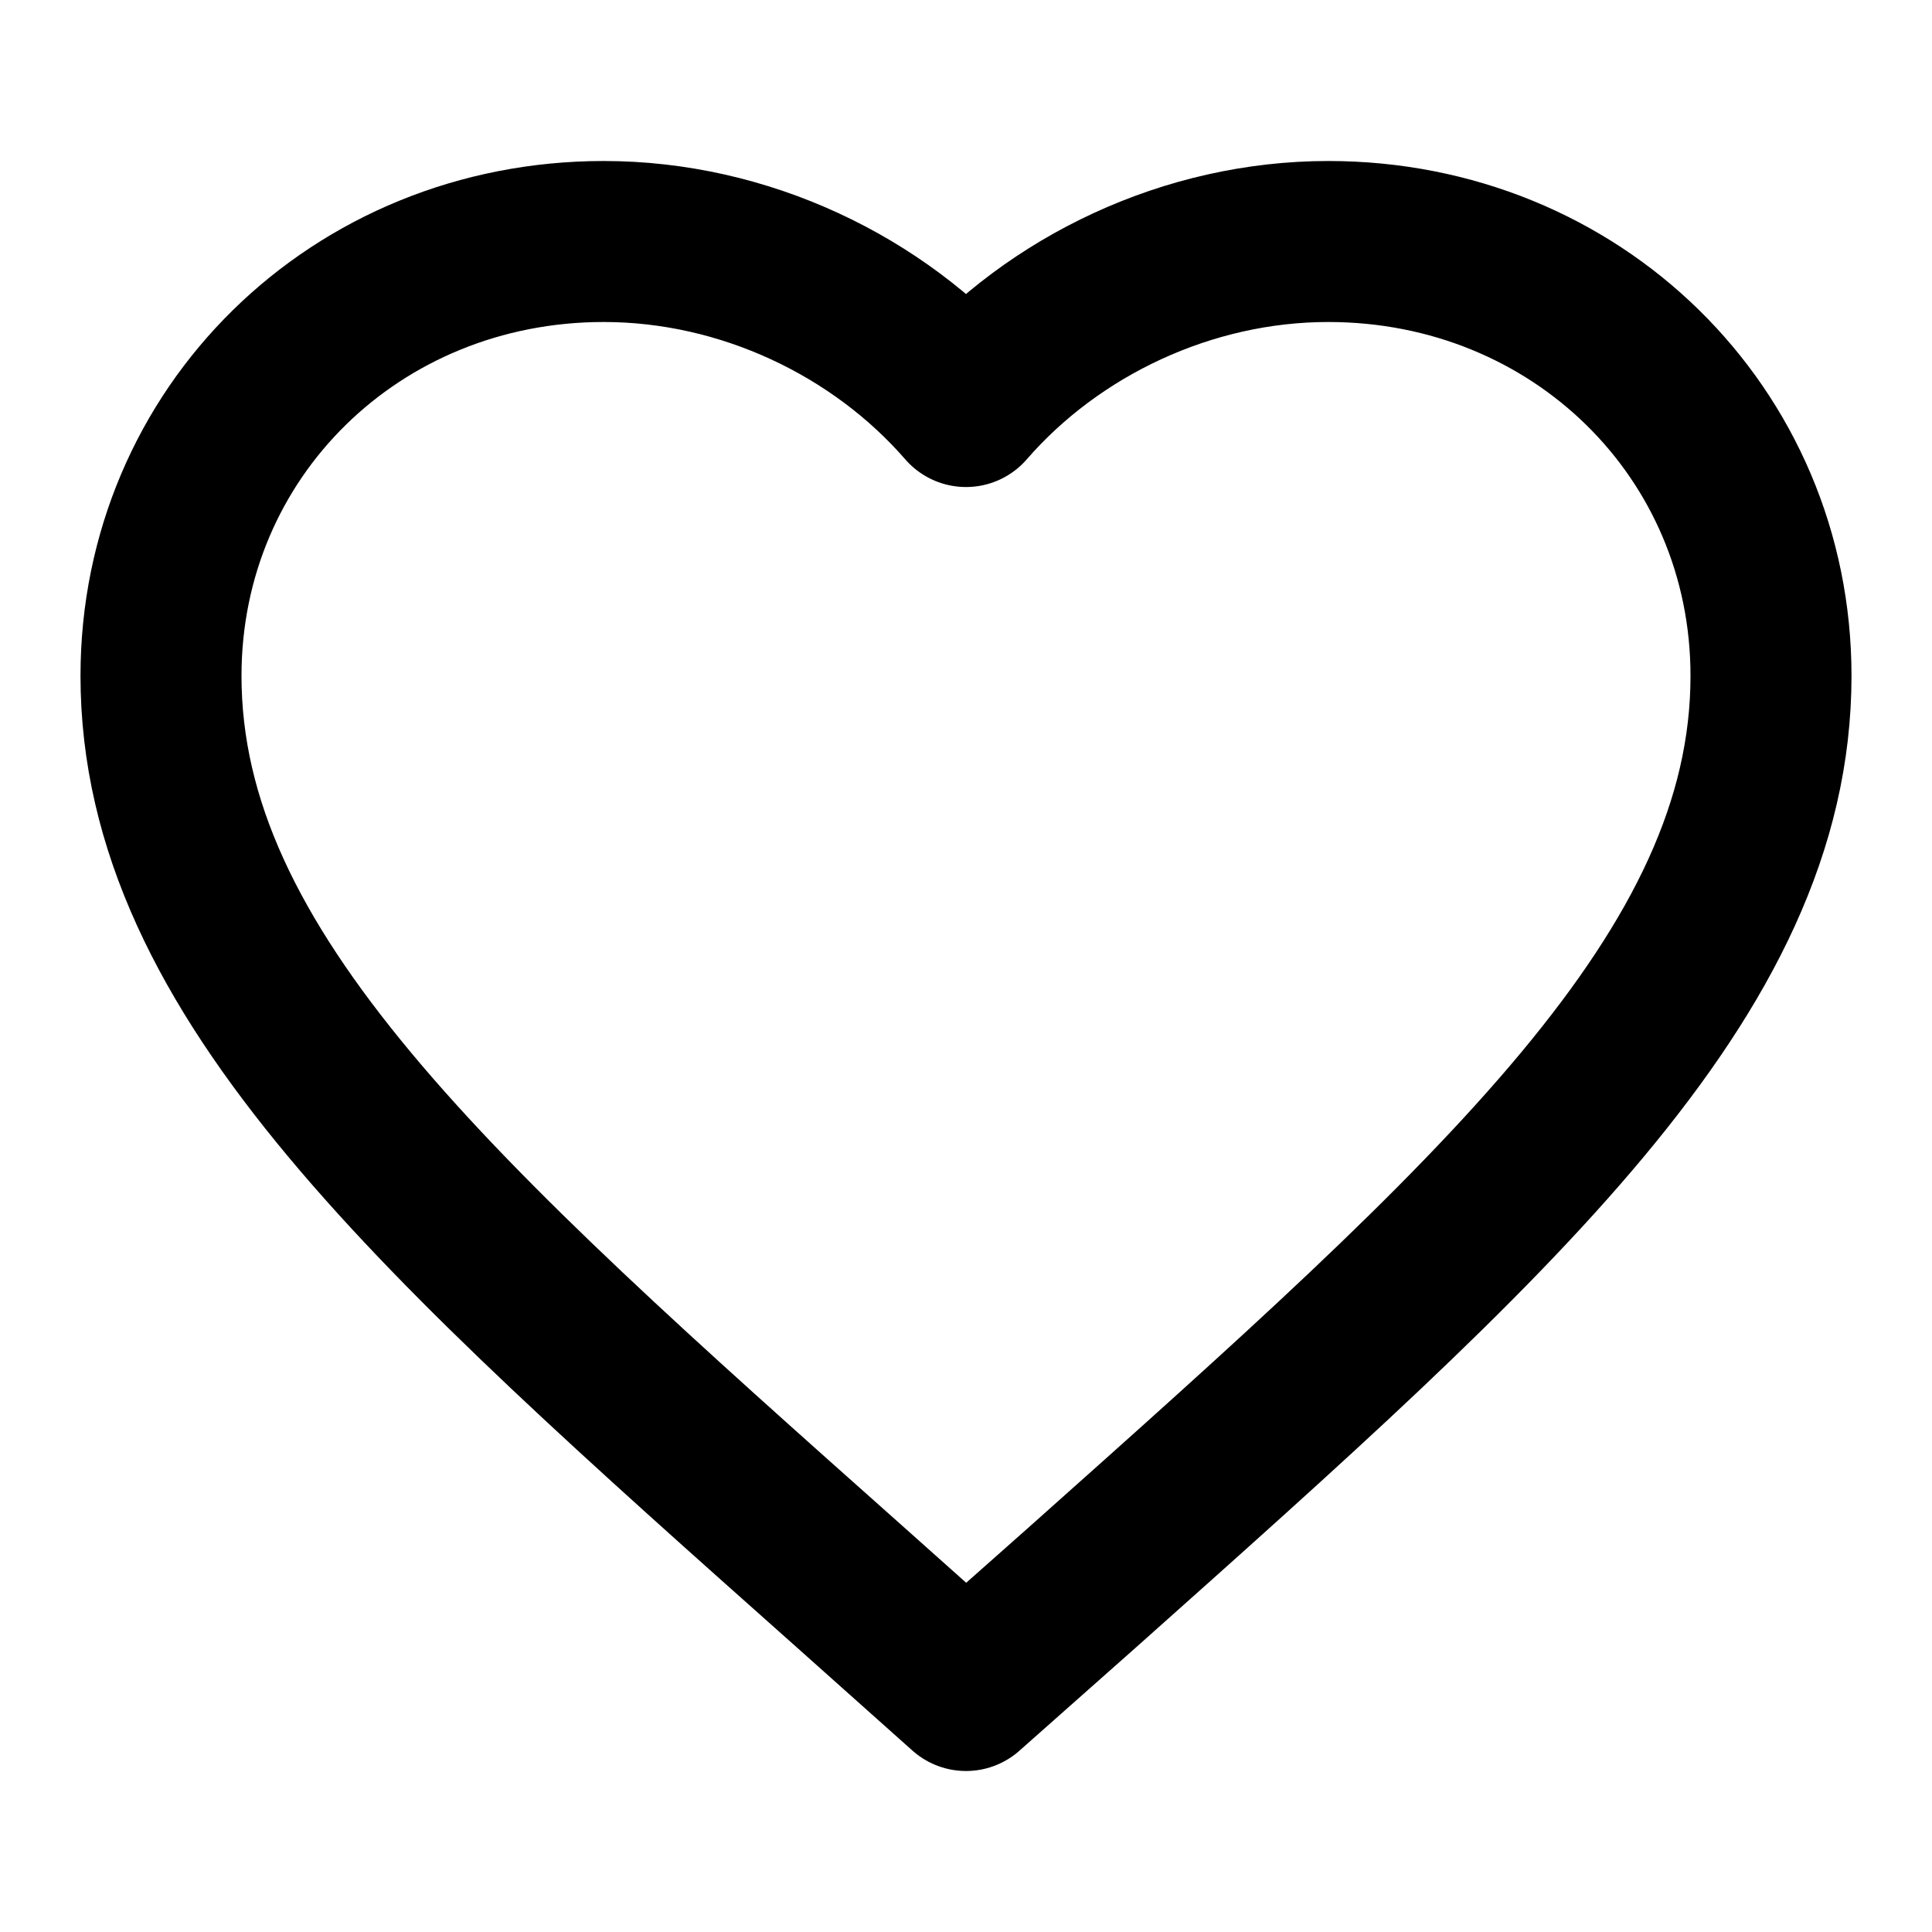
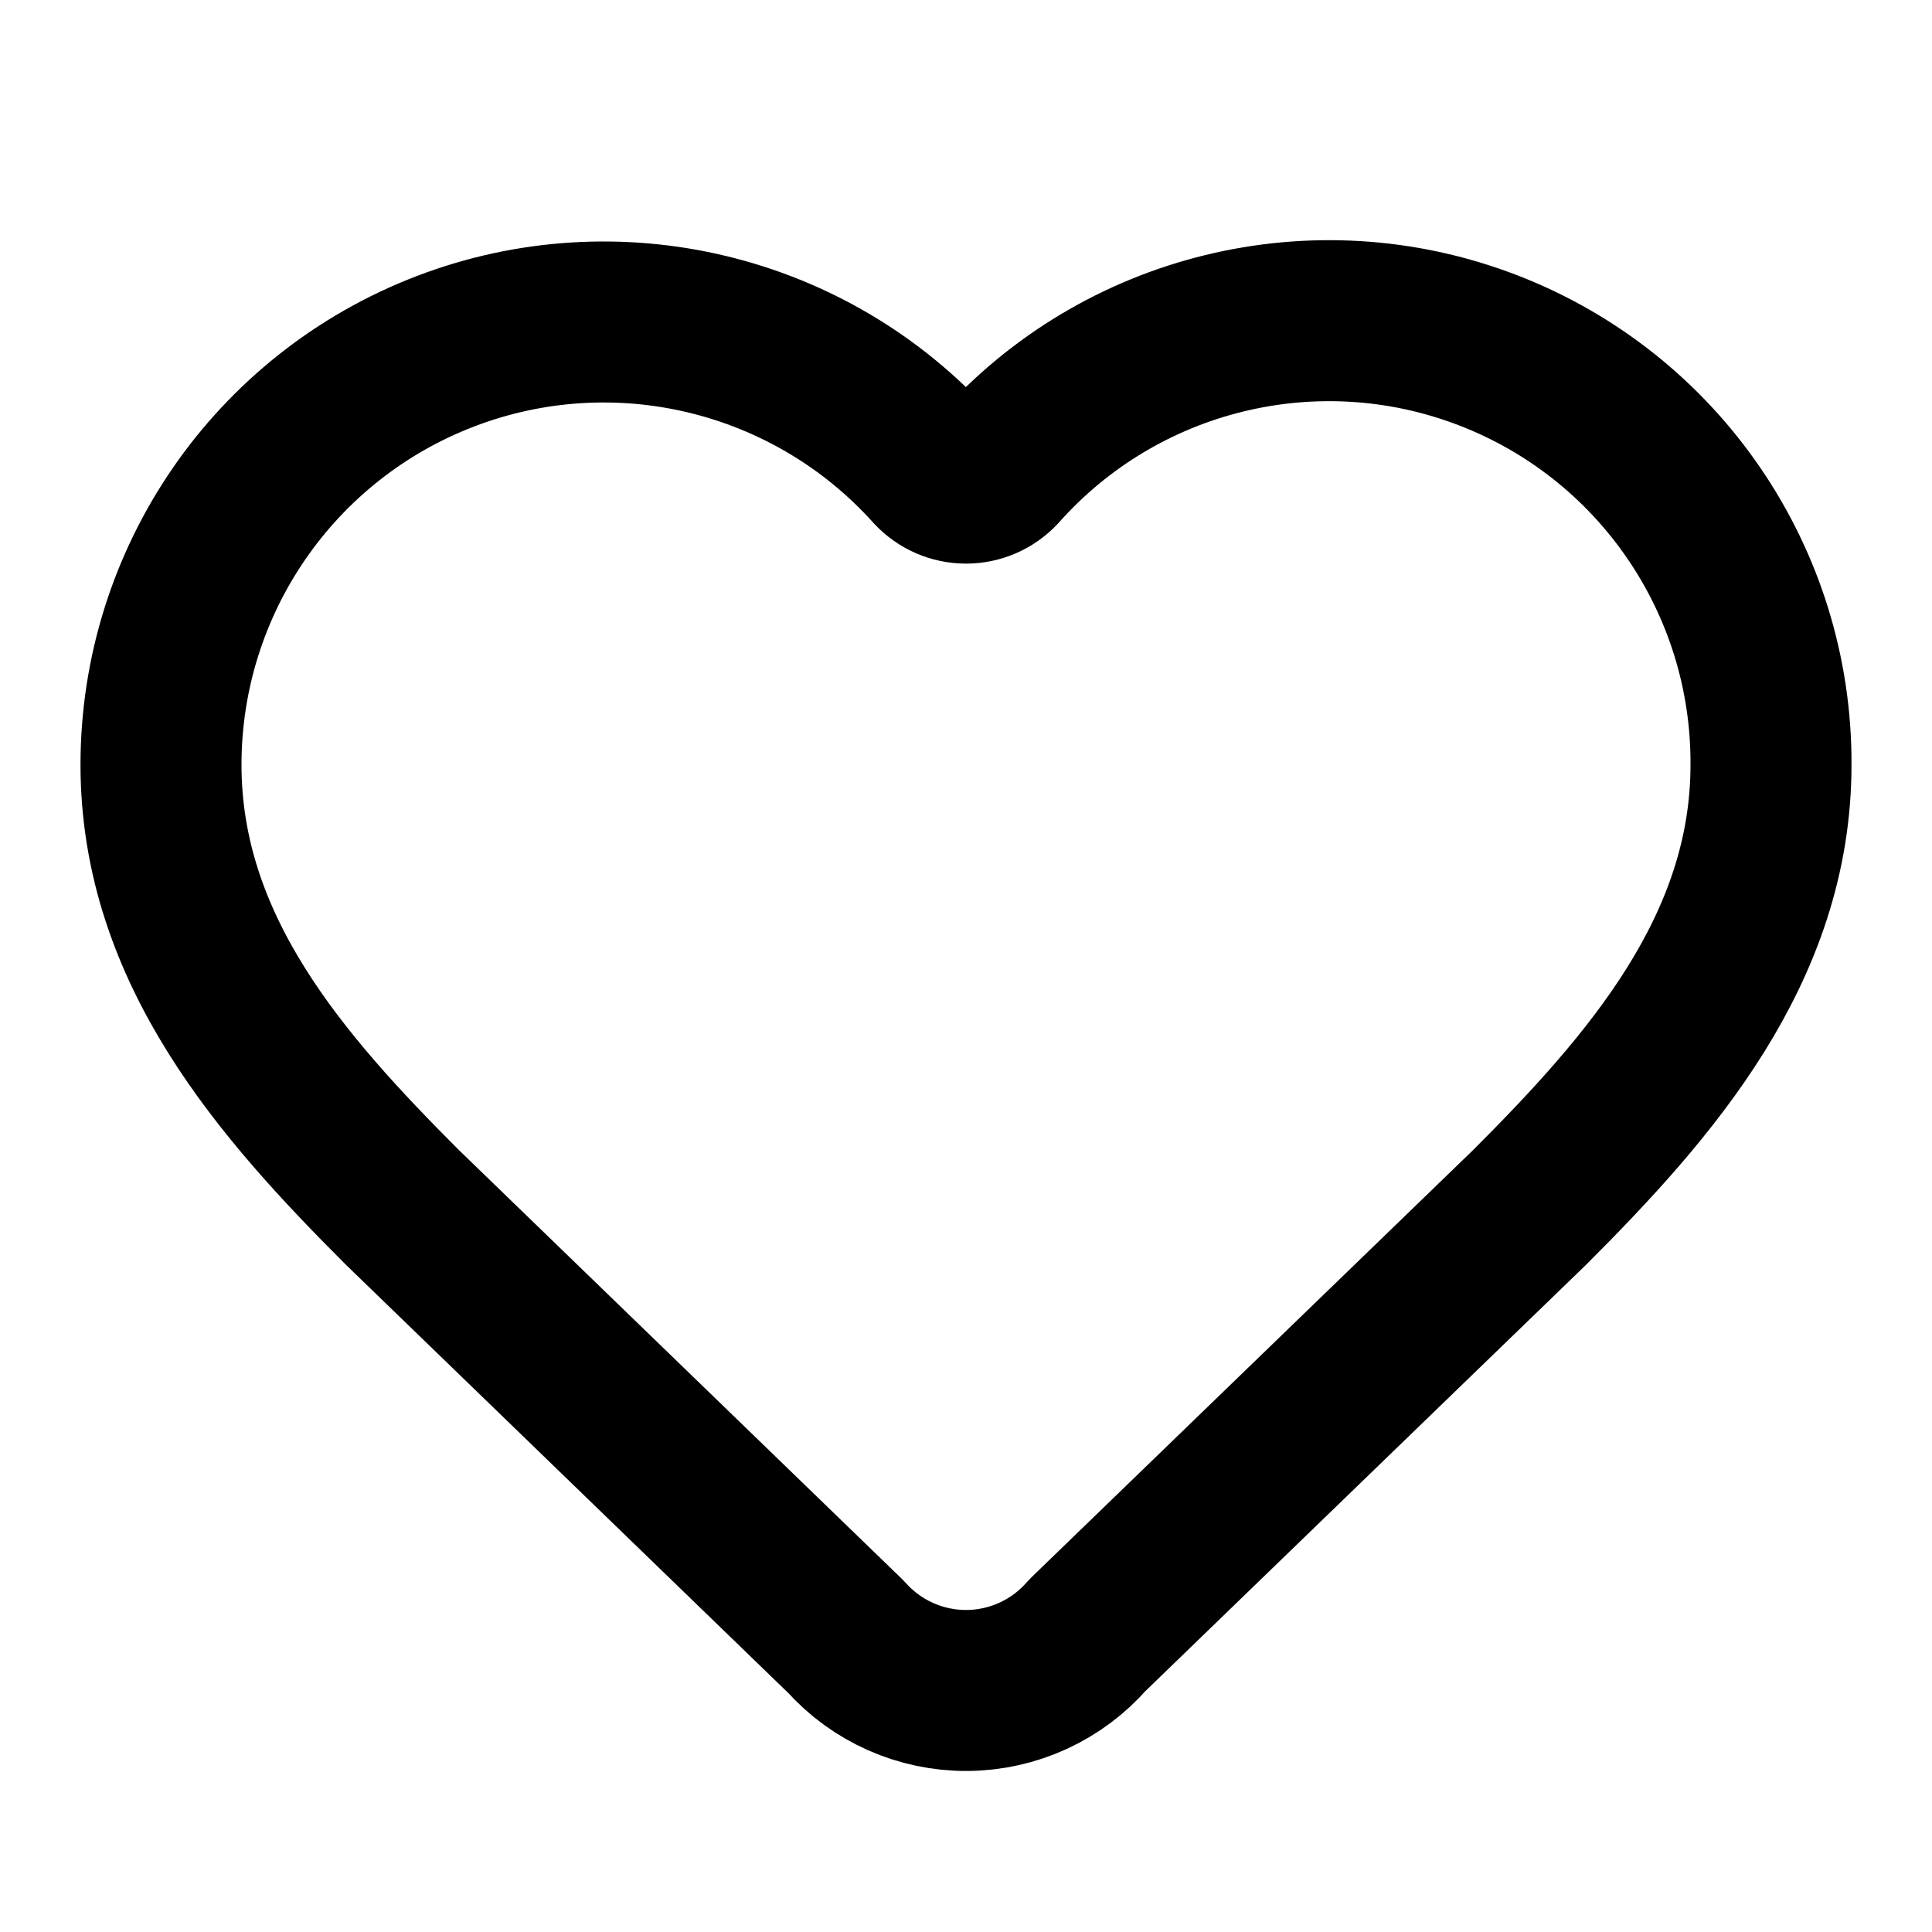
- <svg xmlns="http://www.w3.org/2000/svg" viewBox="0 0 24 24">
-   <path d="M12 21l-1.45-1.294C5.4 15.124 2 12.103 2 8.395 2 5.374 4.42 3 7.5 3c1.74 0 3.41.795 4.5 2.05C13.09 3.795 14.76 3 16.5 3 19.58 3 22 5.374 22 8.395c0 3.708-3.4 6.729-8.55 11.32L12 21z" fill="none" stroke="#000" stroke-width="2" stroke-linecap="round" stroke-linejoin="round" />
+ <svg xmlns="http://www.w3.org/2000/svg" width="256" height="256" viewBox="0 0 24 24" fill="none" stroke="currentColor" stroke-width="2" stroke-linecap="round" stroke-linejoin="round">
+   <path d="M2 9.5a5.5 5.5 0 0 1 9.591-3.676.56.56 0 0 0 .818 0A5.49 5.49 0 0 1 22 9.5c0 2.29-1.5 4-3 5.5l-5.492 5.313a2 2 0 0 1-3 .019L5 15c-1.5-1.5-3-3.2-3-5.5" />
</svg>
